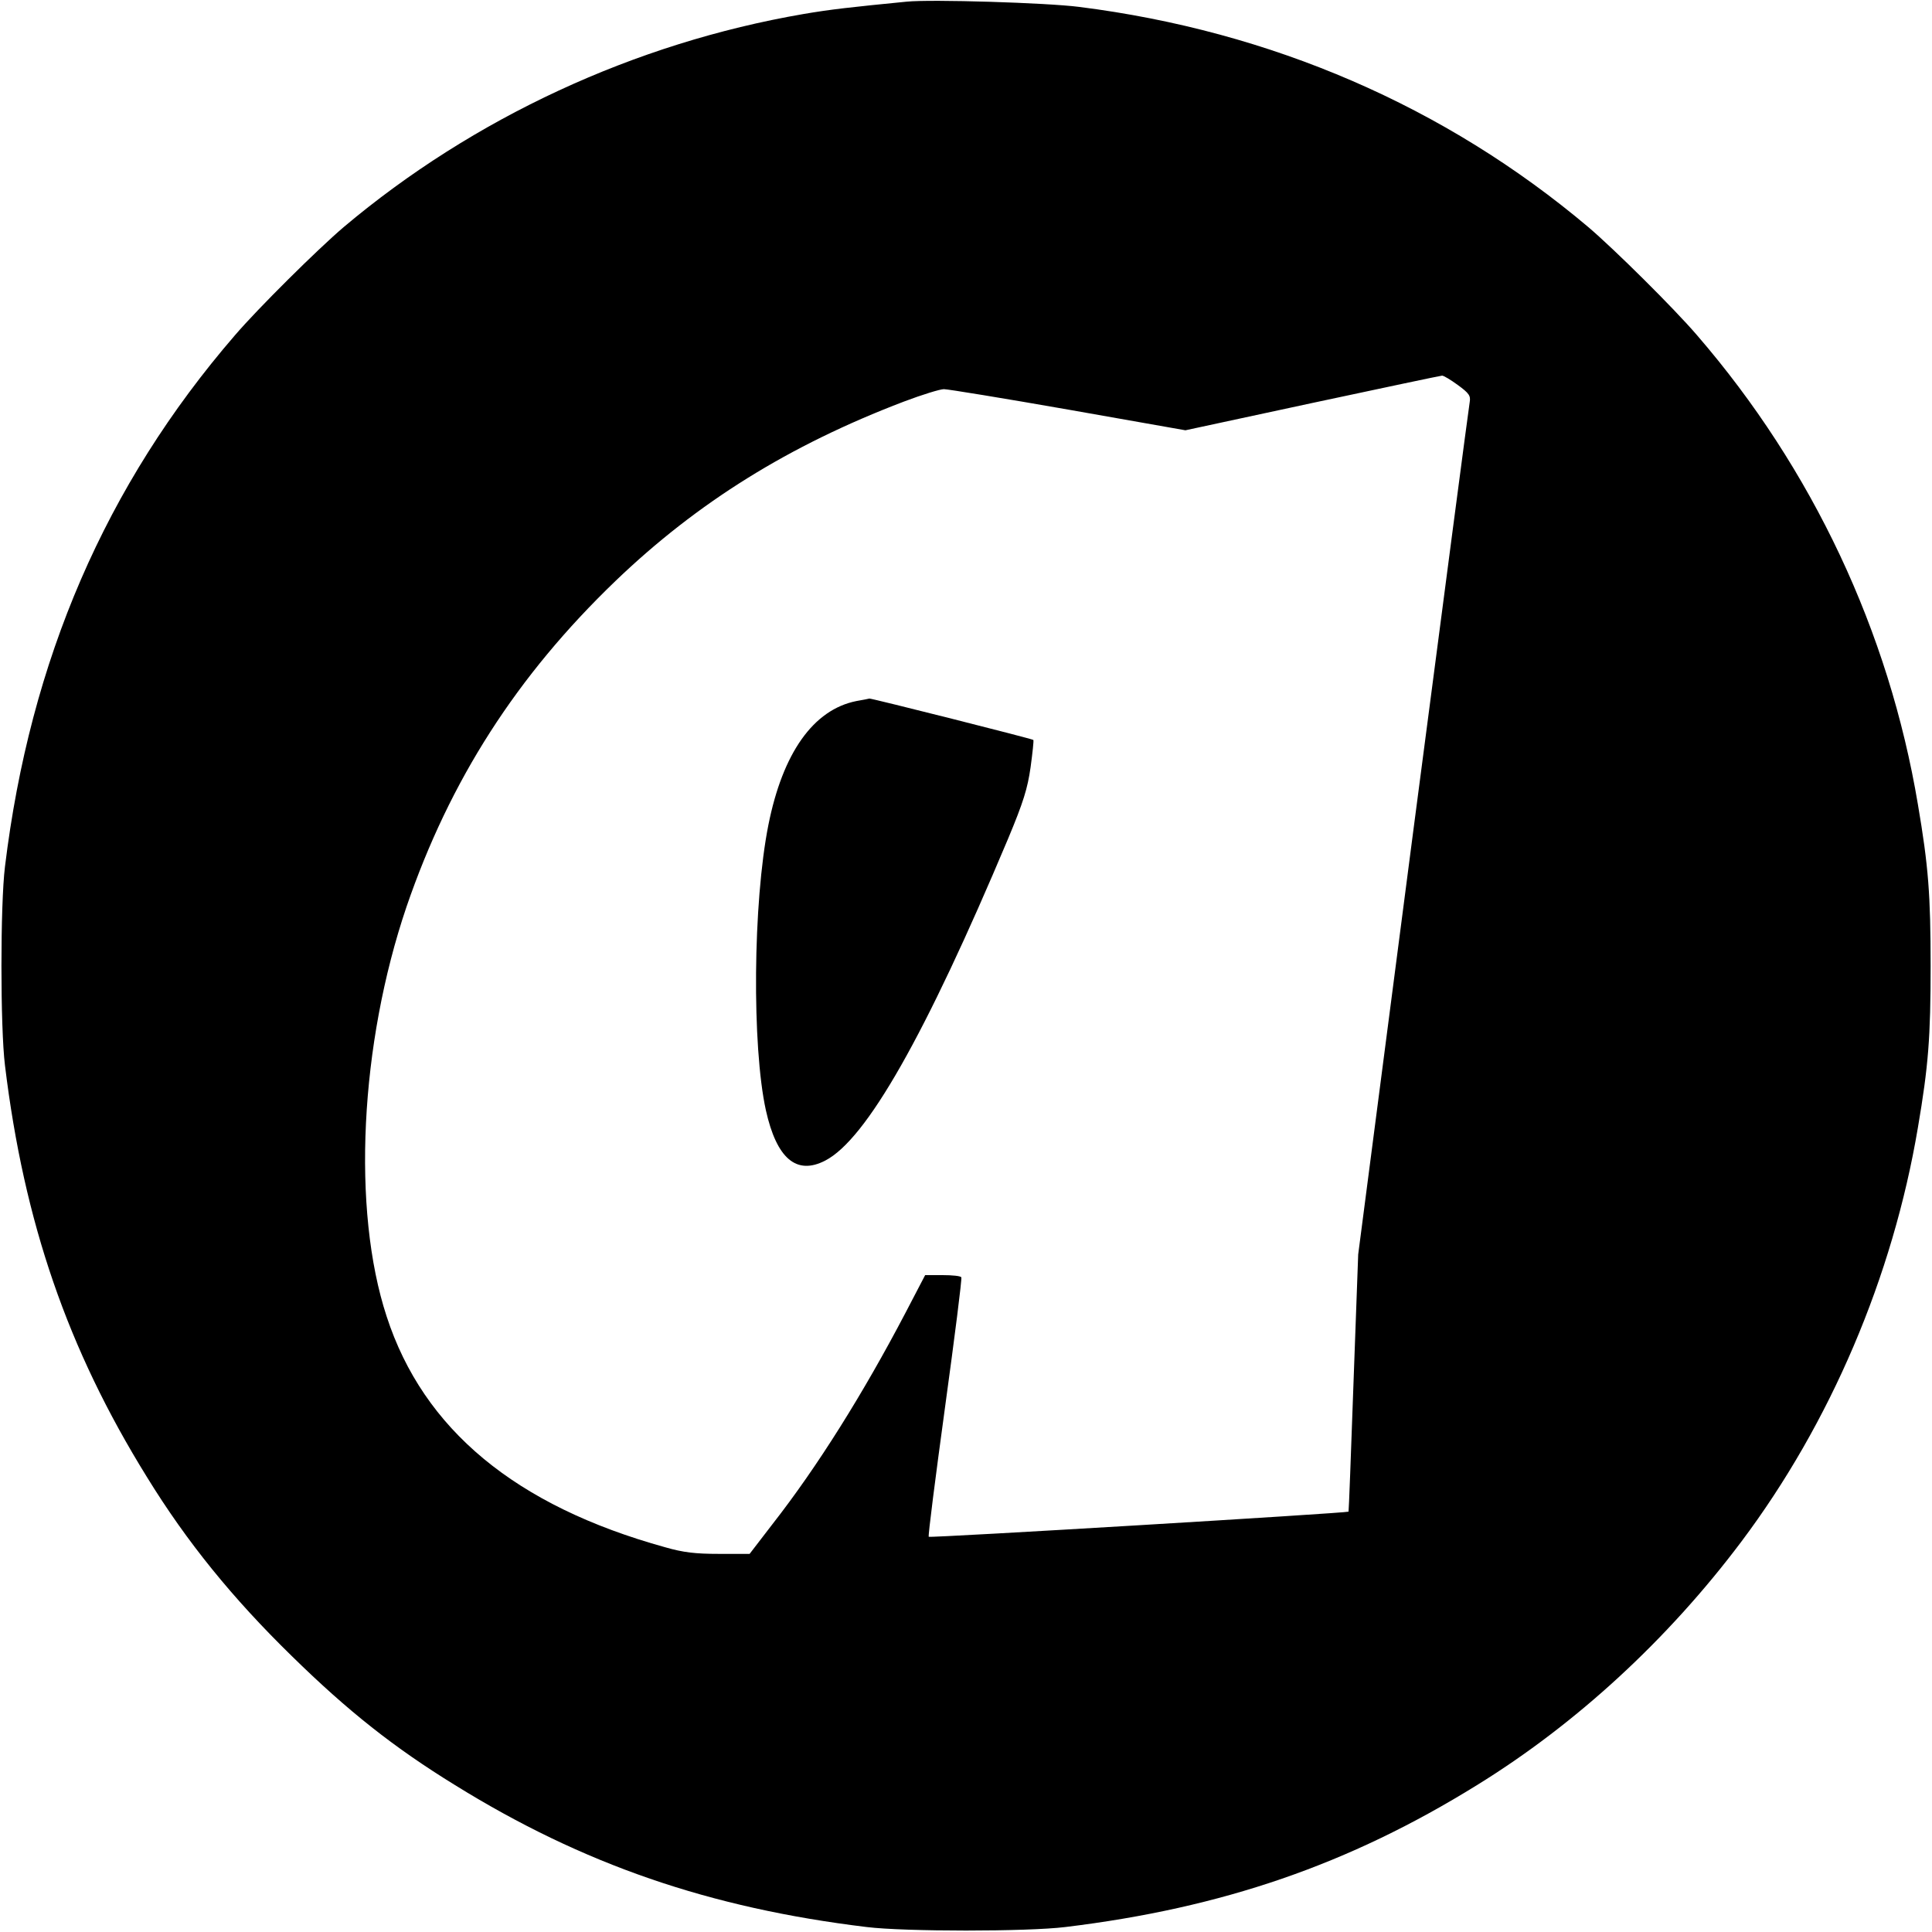
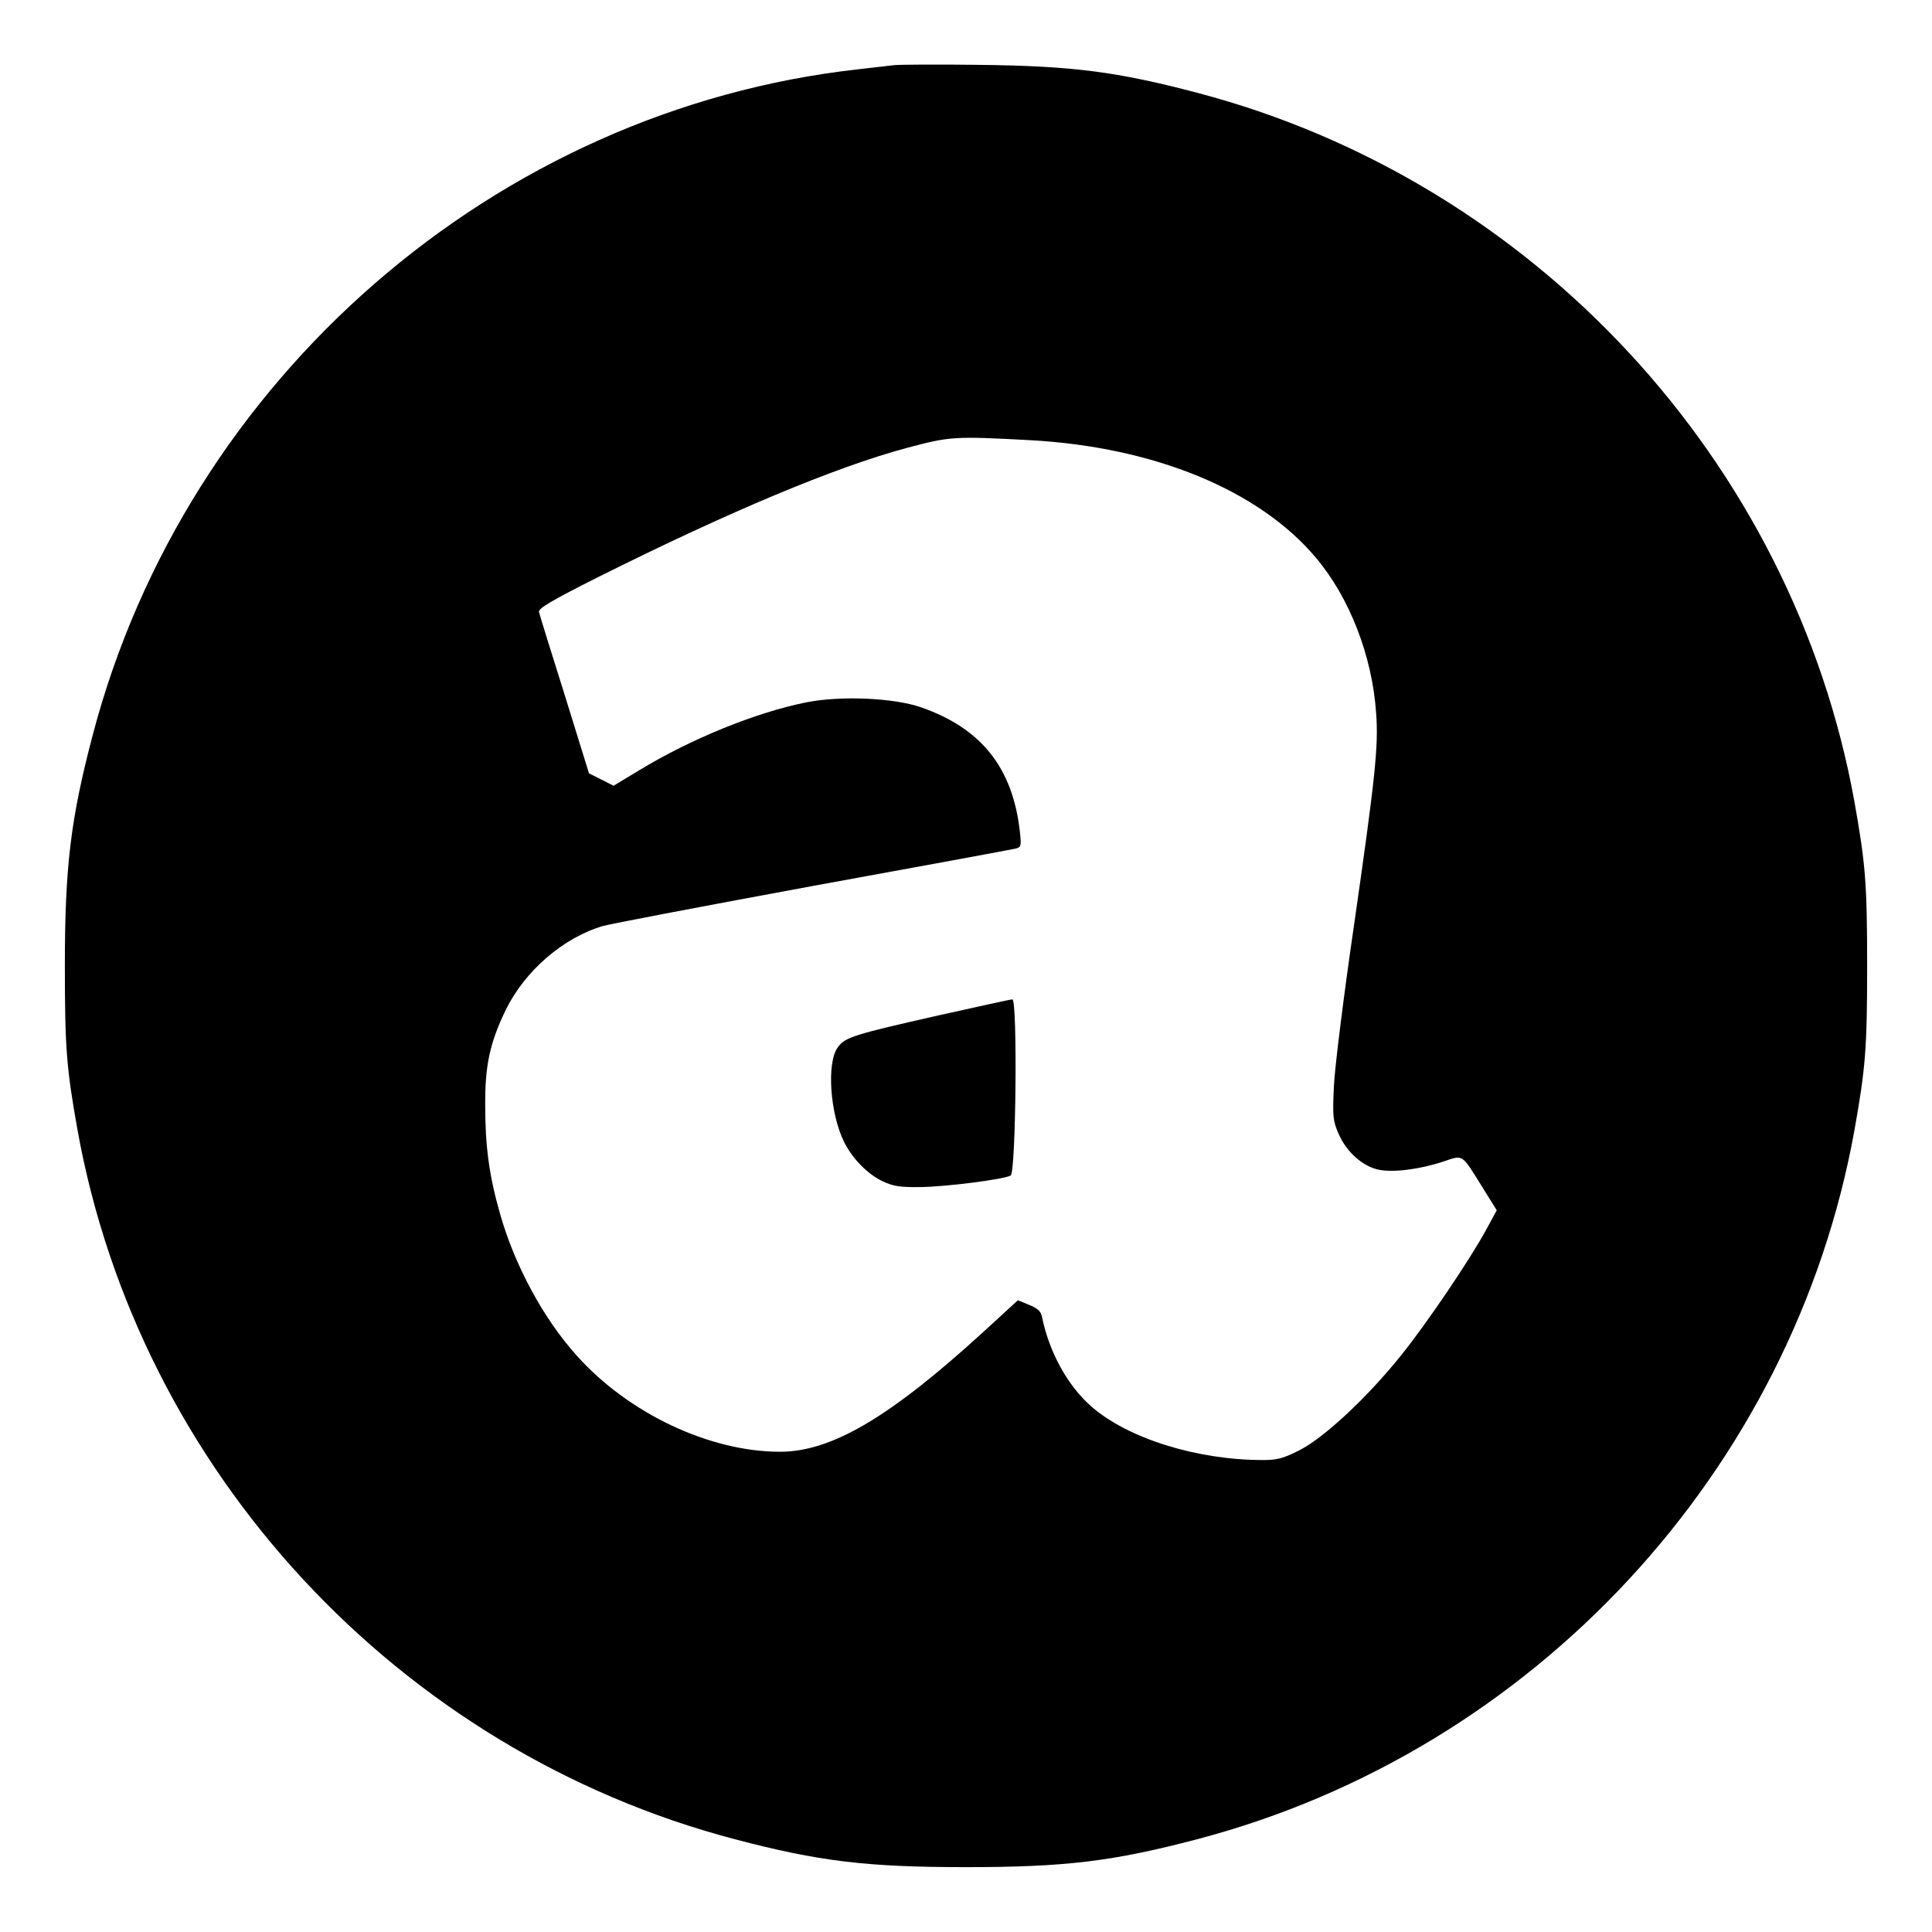
<svg xmlns="http://www.w3.org/2000/svg" version="1.0" width="700pt" height="700pt" viewBox="0 0 700 700" preserveAspectRatio="xMidYMid meet">
  <g transform="translate(0,700) scale(0.1,-0.1)" fill="#000000" stroke="none">
-     <path d="M3285 6994 c-203 -20 -276 -28 -375 -45 -610 -105 -1195 -376 -1665 -772 -95 -81 -310 -294 -394 -392 -468 -542 -742 -1176 -833 -1925 -17 -137 -17 -583 0 -720 69 -569 227 -1028 514 -1491 145 -236 311 -440 525 -649 204 -200 371 -332 592 -468 463 -287 922 -445 1491 -514 137 -17 583 -17 720 0 569 69 1028 227 1491 514 360 222 692 528 958 882 323 430 549 960 640 1501 38 223 46 327 46 585 0 258 -8 362 -46 585 -105 627 -382 1216 -800 1700 -84 98 -299 311 -394 392 -518 437 -1148 710 -1845 798 -117 15 -536 28 -625 19z m1997 -1389 c41 -30 47 -39 43 -62 -3 -16 -95 -716 -205 -1558 l-199 -1530 -17 -465 c-9 -256 -17 -466 -18 -467 -4 -5 -1516 -96 -1521 -91 -3 2 24 213 59 469 35 255 62 467 59 471 -2 5 -33 8 -68 8 l-63 0 -72 -138 c-153 -292 -319 -557 -481 -764 l-83 -108 -111 0 c-85 0 -129 5 -195 24 -542 150 -876 427 -1009 836 -127 387 -97 987 72 1485 157 458 399 836 757 1180 297 285 630 492 1045 650 66 25 131 45 145 45 14 0 216 -33 450 -74 l425 -75 460 99 c253 54 465 99 470 99 6 0 31 -15 57 -34z" />
-     <path d="M3103 4460 c-156 -31 -267 -188 -319 -449 -56 -281 -60 -802 -9 -1034 39 -175 111 -236 215 -182 149 77 362 452 662 1165 56 134 71 183 82 260 7 52 12 97 10 99 -3 4 -586 151 -594 150 -3 -1 -24 -5 -47 -9z" />
+     <path d="M3240 6764 c-19 -2 -78 -9 -130 -15 -1314 -146 -2435 -1121 -2774 -2412 -80 -304 -101 -476 -101 -837 0 -300 6 -370 46 -595 223 -1235 1163 -2249 2382 -2569 304 -80 476 -101 837 -101 361 0 533 21 837 101 1219 320 2159 1334 2382 2569 40 225 46 295 46 595 0 300 -6 370 -46 595 -223 1235 -1163 2249 -2382 2569 -289 76 -448 97 -787 101 -151 2 -291 1 -310 -1z m495 -1359 c448 -25 827 -181 1033 -426 122 -145 204 -356 218 -563 9 -119 -3 -233 -82 -781 -36 -247 -68 -504 -71 -570 -5 -110 -4 -125 17 -173 28 -65 87 -118 145 -130 52 -11 148 1 233 29 75 25 66 31 142 -91 l53 -85 -38 -70 c-58 -107 -214 -338 -308 -455 -122 -152 -276 -296 -366 -343 -61 -31 -83 -37 -135 -37 -241 0 -491 79 -623 195 -86 76 -152 197 -178 325 -3 18 -16 30 -46 42 l-41 17 -121 -111 c-341 -312 -553 -438 -741 -438 -255 0 -549 139 -736 348 -122 135 -227 331 -279 517 -39 137 -53 242 -53 390 -1 145 17 227 74 345 69 142 209 263 353 305 28 8 370 73 760 145 391 71 720 132 733 135 22 5 23 9 17 63 -26 231 -140 373 -357 449 -100 35 -294 43 -418 18 -183 -37 -417 -132 -606 -247 l-91 -55 -45 23 -44 22 -88 284 c-49 155 -91 291 -93 300 -4 13 41 40 218 129 473 236 854 396 1114 466 158 42 171 43 450 28z" />
+     <path d="M3400 3321 c-305 -69 -338 -79 -364 -115 -42 -55 -29 -243 24 -347 31 -60 85 -114 138 -139 38 -18 63 -22 137 -21 92 1 304 28 327 42 19 12 25 639 6 638 -7 0 -128 -27 -268 -58z" />
  </g>
</svg>
